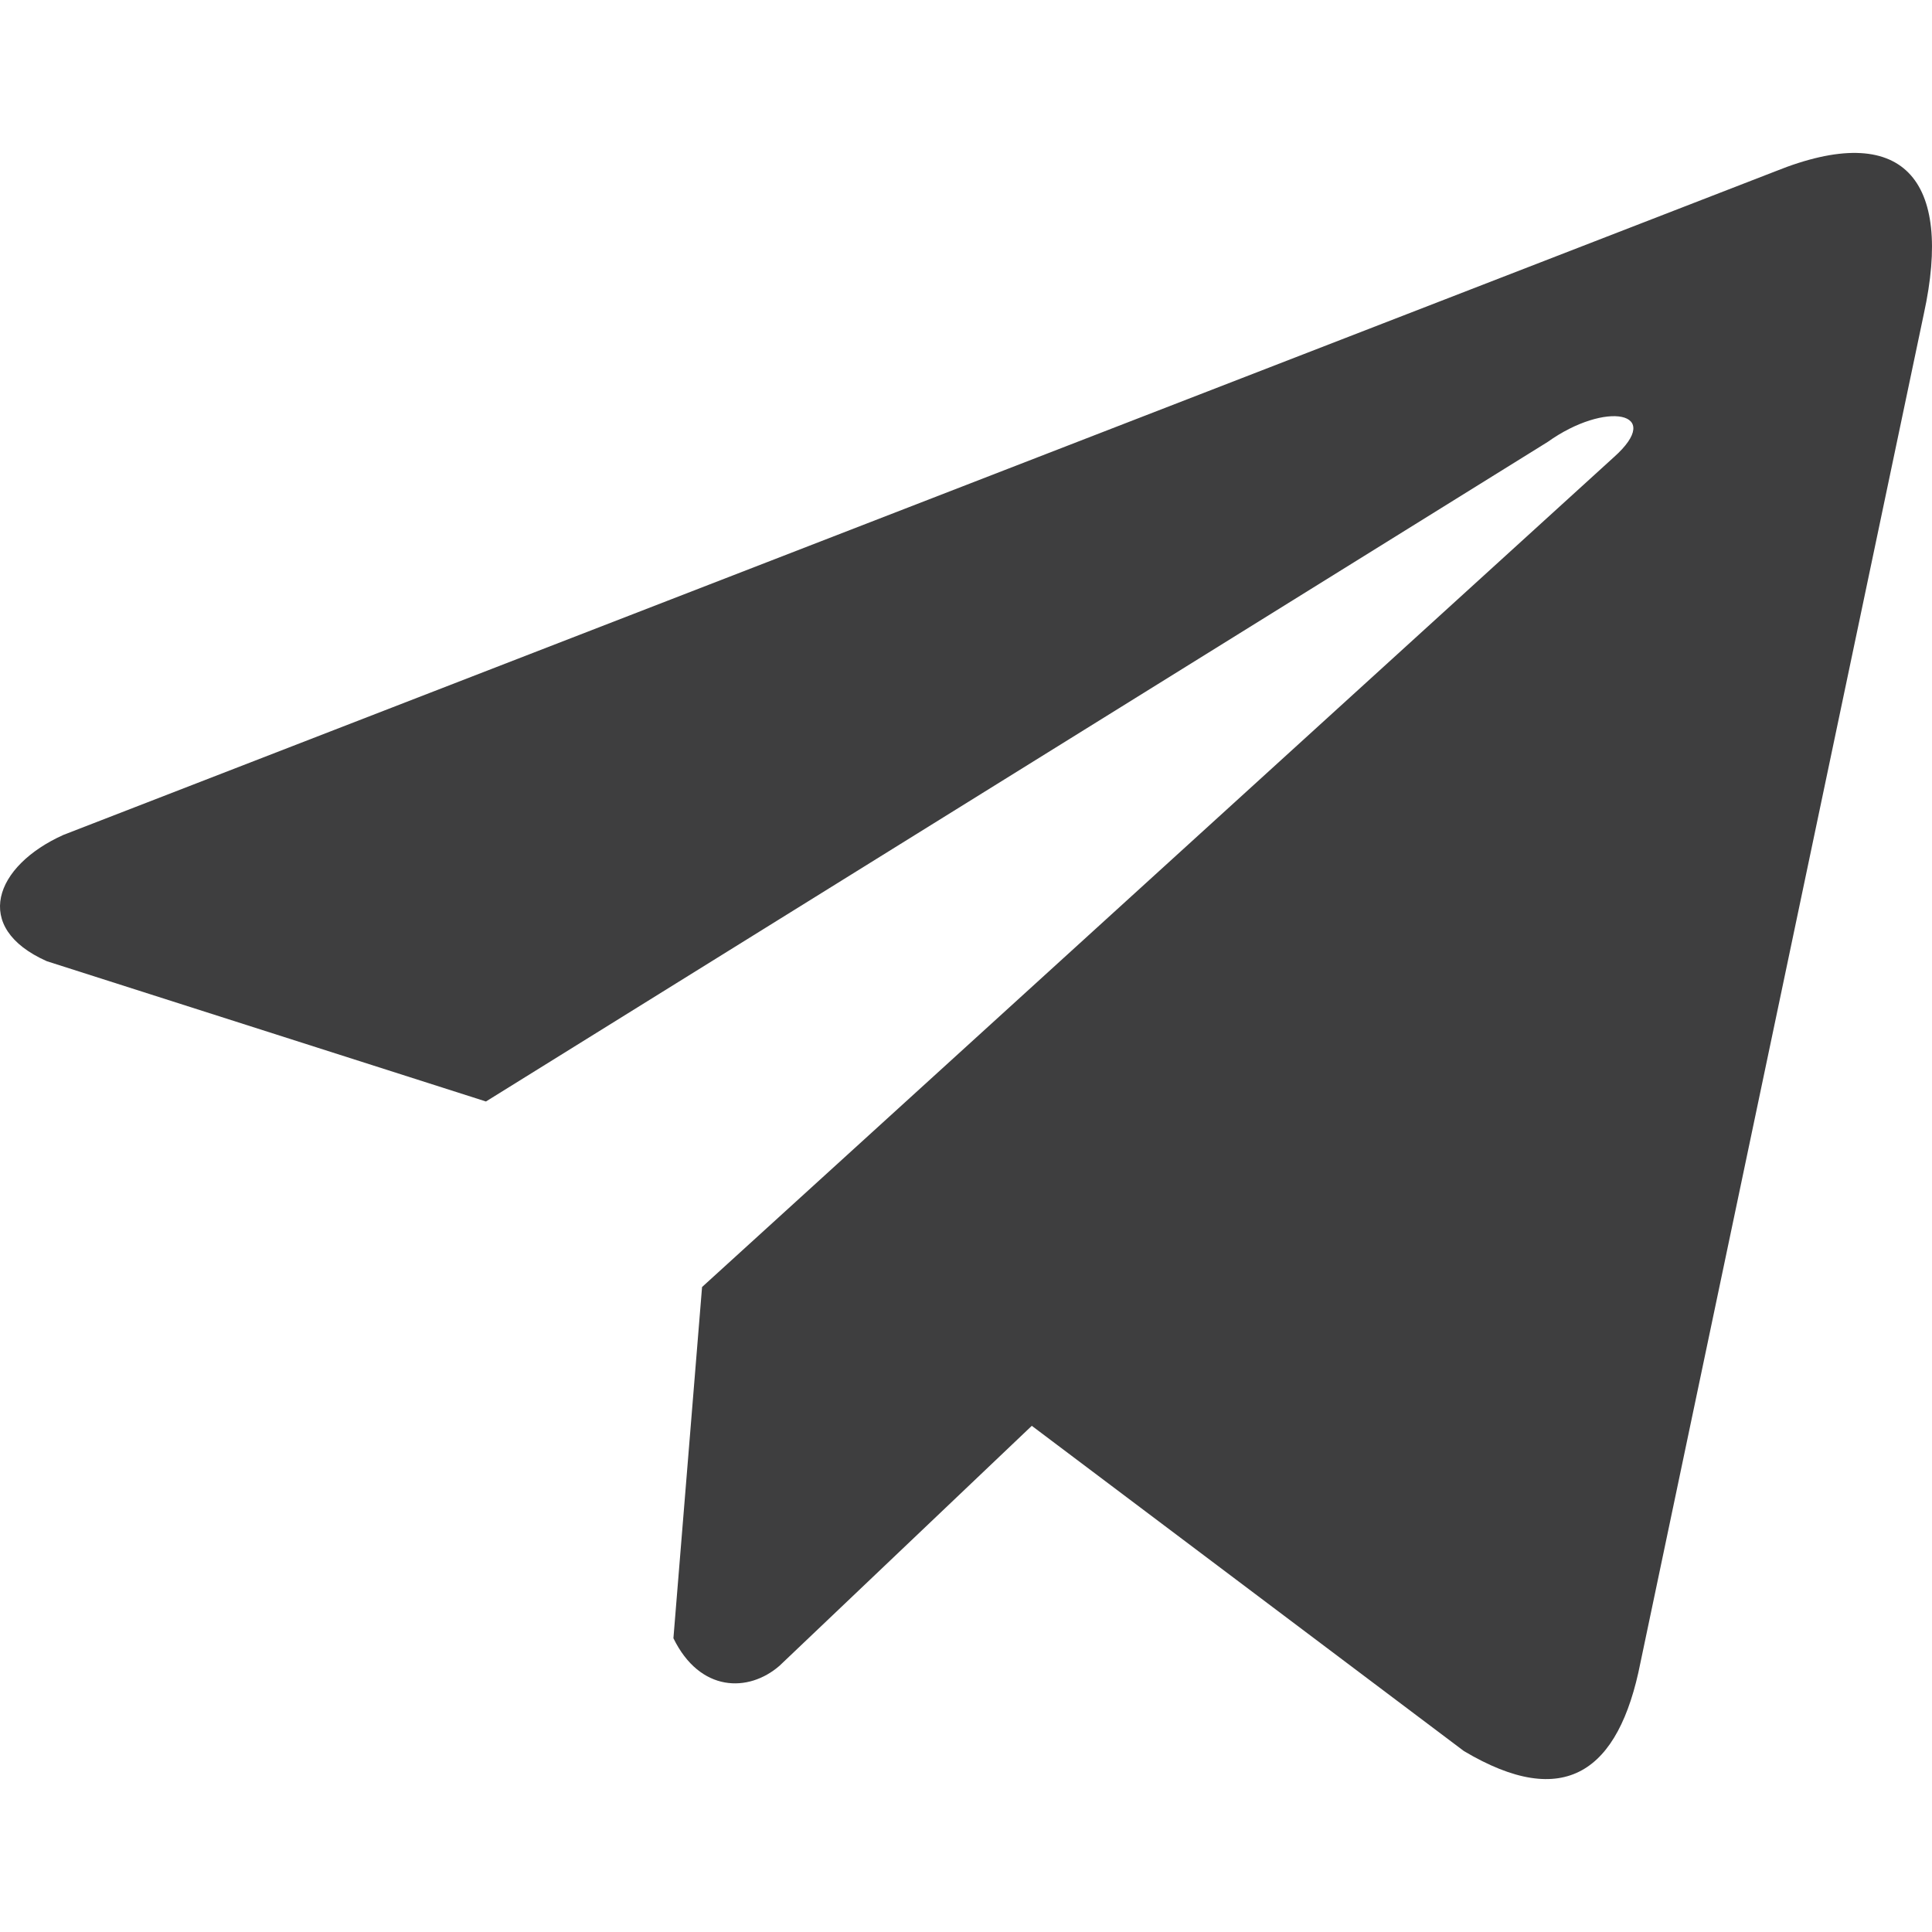
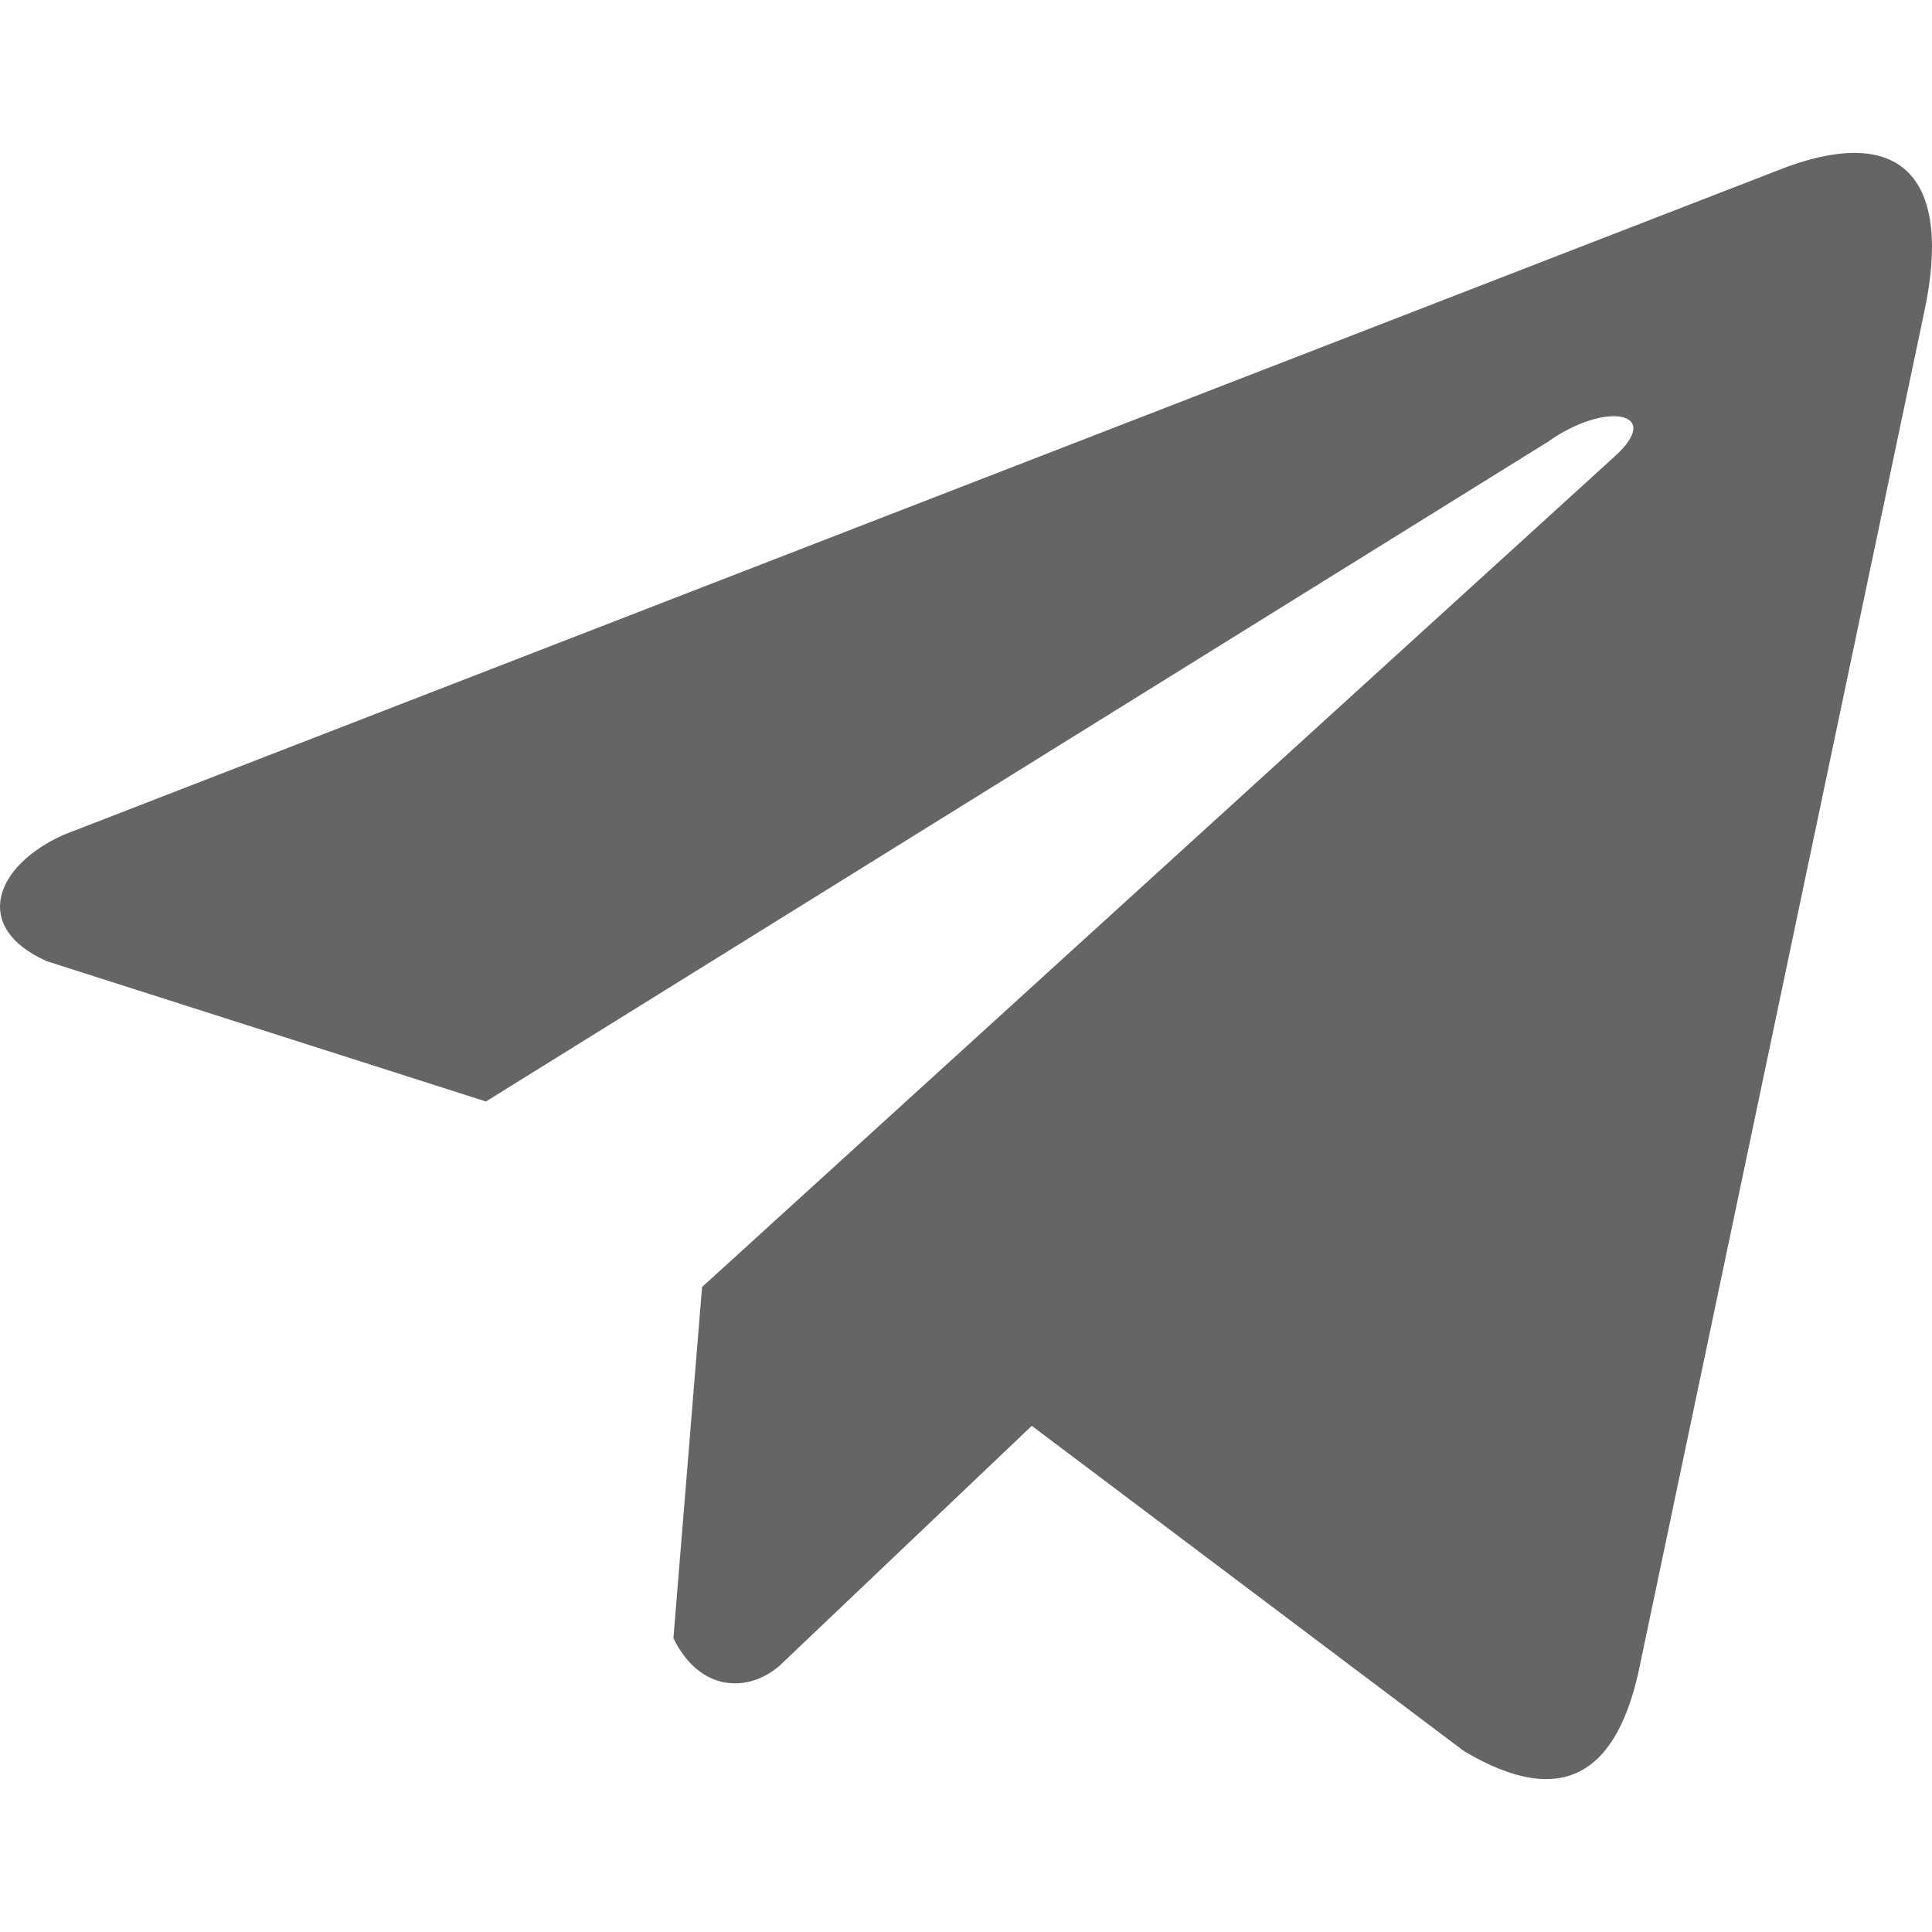
- <svg xmlns="http://www.w3.org/2000/svg" fill="#3E3E3F" version="1.1" width="512px" height="512px">
+ <svg xmlns="http://www.w3.org/2000/svg" fill="#656565" version="1.1" width="512px" height="512px">
  <path d="M470.435,45.423L16.827,221.249c-18.254,8.187-24.428,24.585-4.413,33.484l116.371,37.173l281.367-174.79c15.363-10.973,31.091-8.047,17.557,4.023L186.053,341.075l-7.591,93.076c7.031,14.372,19.906,14.438,28.117,7.295l66.858-63.589l114.505,86.187c26.594,15.827,41.065,5.613,46.787-23.394L509.835,83.18C517.633,47.475,504.335,31.743,470.435,45.423z" />
</svg>
